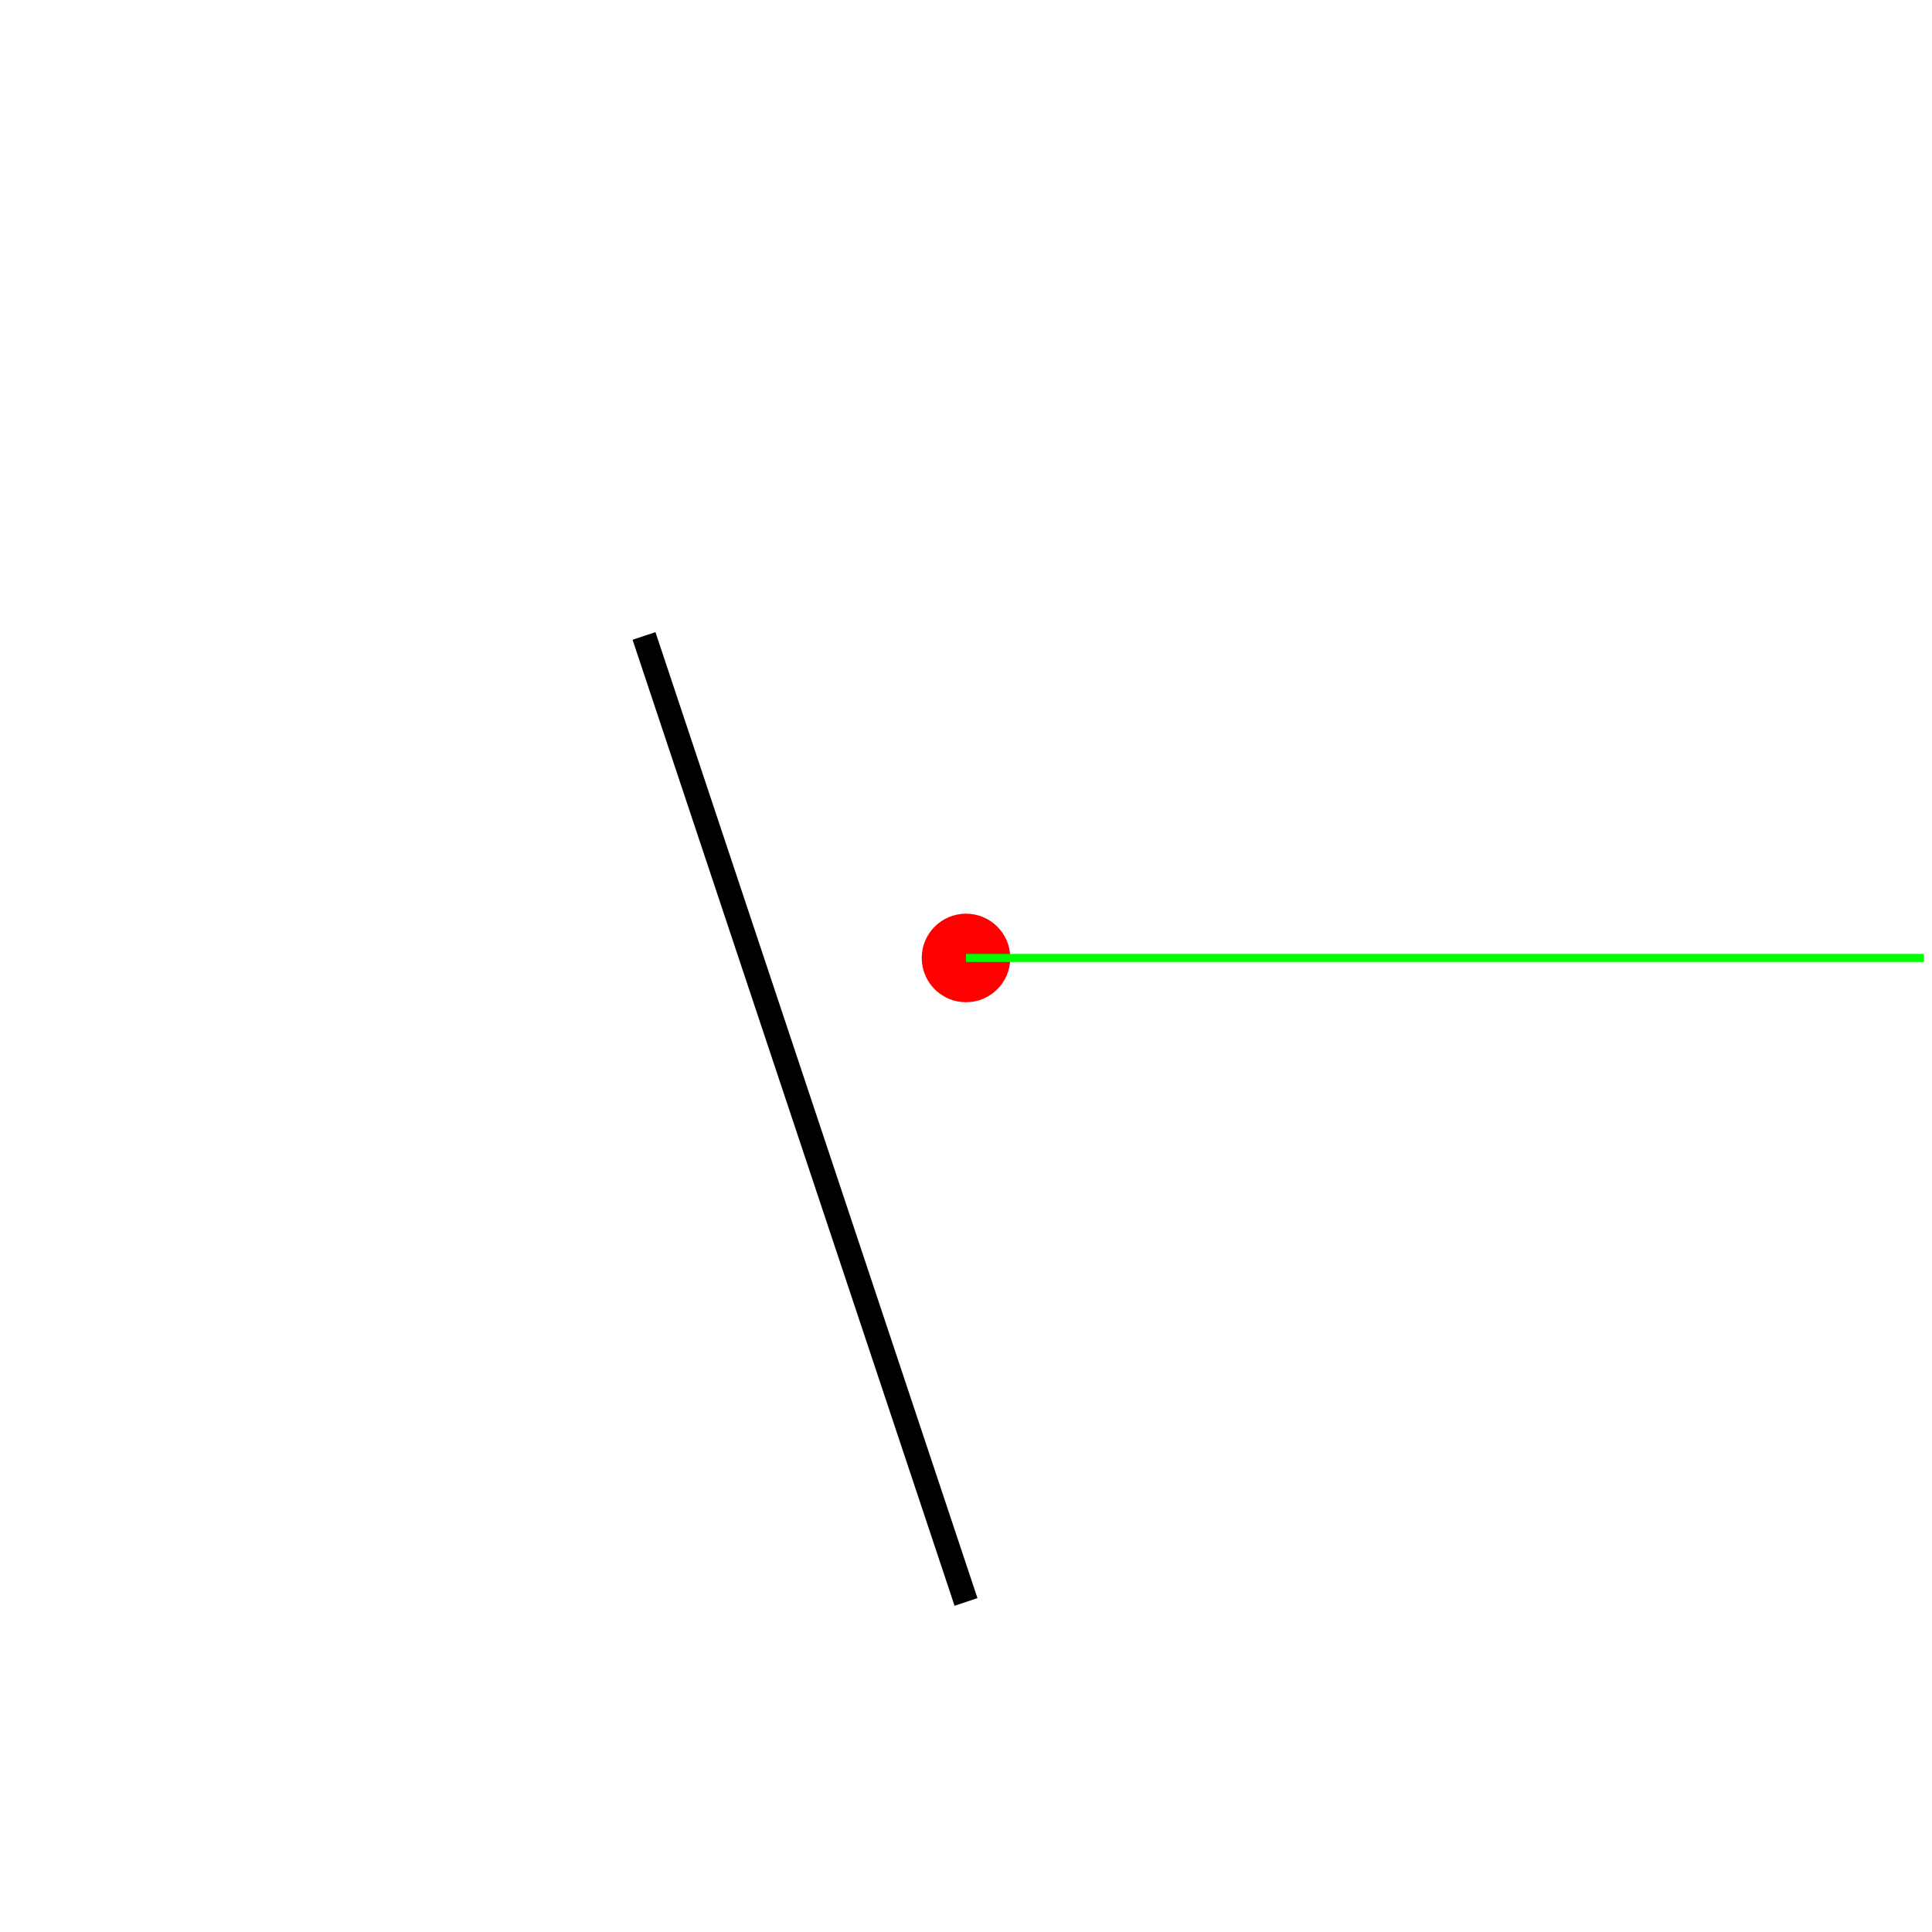
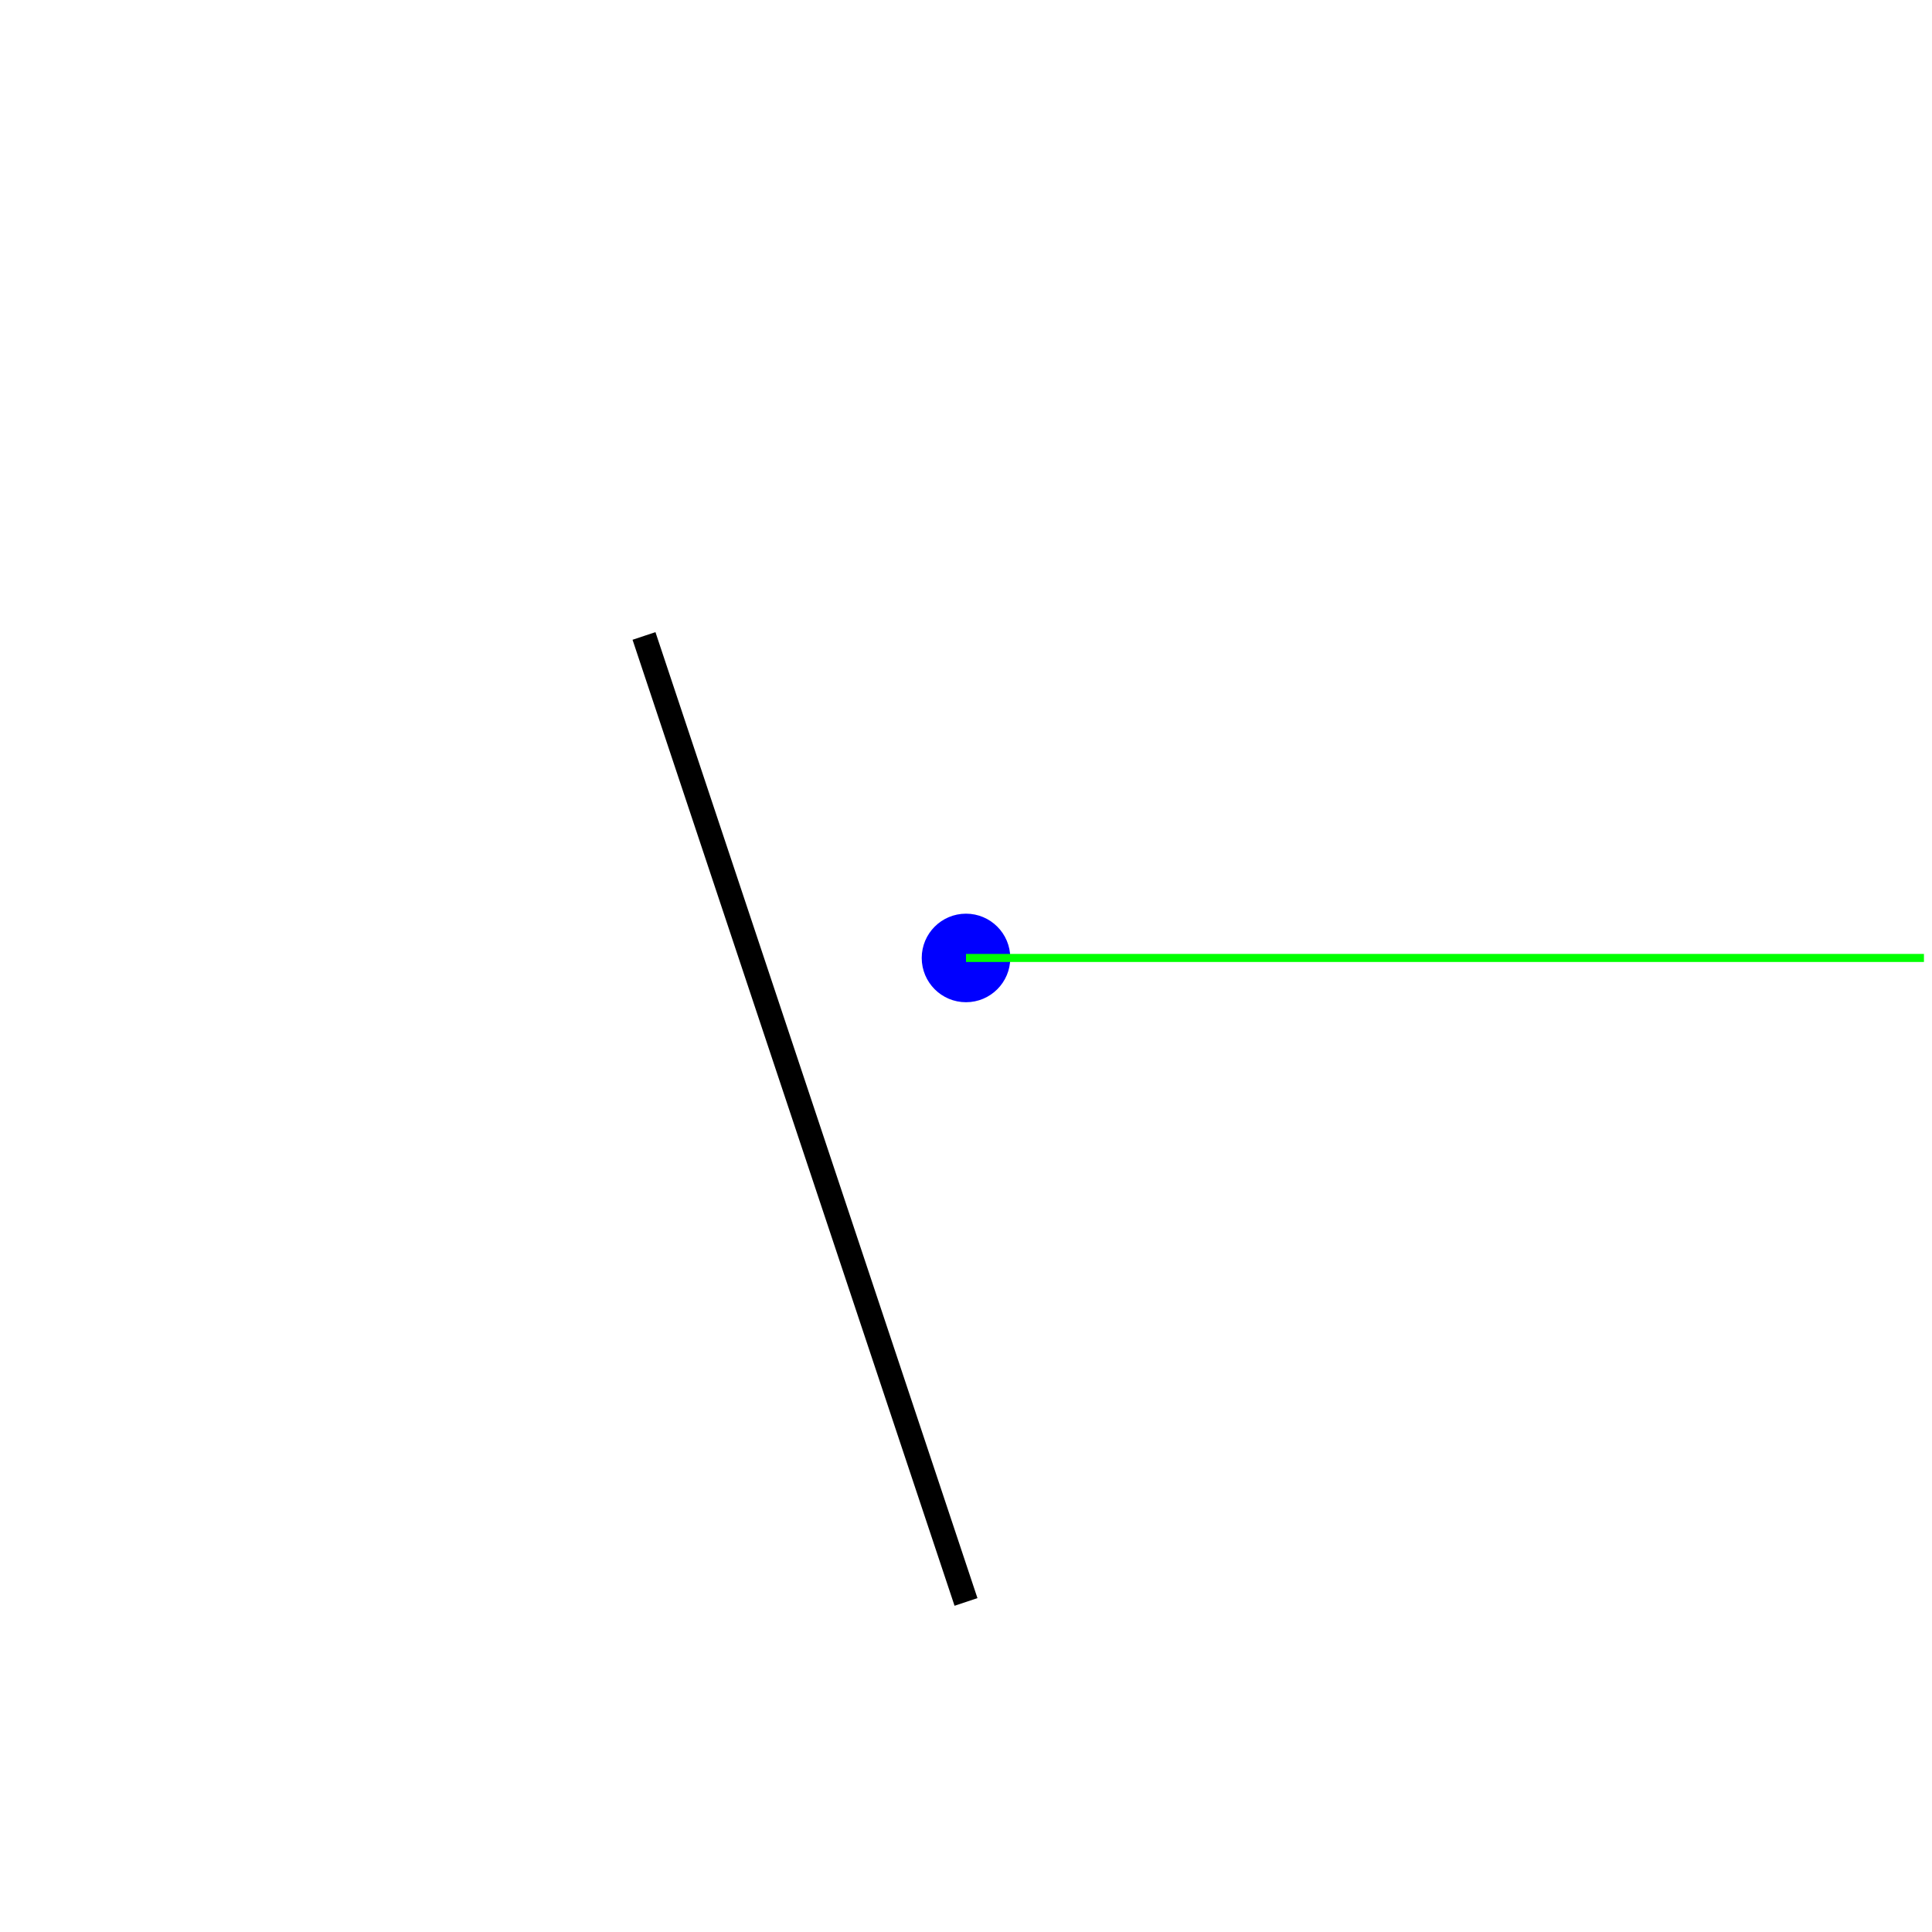
<svg xmlns="http://www.w3.org/2000/svg" version="1.1" width="240" height="240">
  <rect x="0" y="0" width="240" height="240" stroke="#ffffff" fill="#ffffff" />
  <polygon points=" 120,199 80,79 " stroke-width="3" stroke="#000000" fill="none" />
-   <circle cx="120" cy="119" r="5" stroke="#ff0000" fill="#ff0000" />
+   <circle cx="120" cy="119" r="5" stroke="#0000ff" fill="#0000ff" />
  <line x1="120" y1="119" x2="239" y2="119" stroke-width="1" stroke="#00ff00" fill="none" />
</svg>
